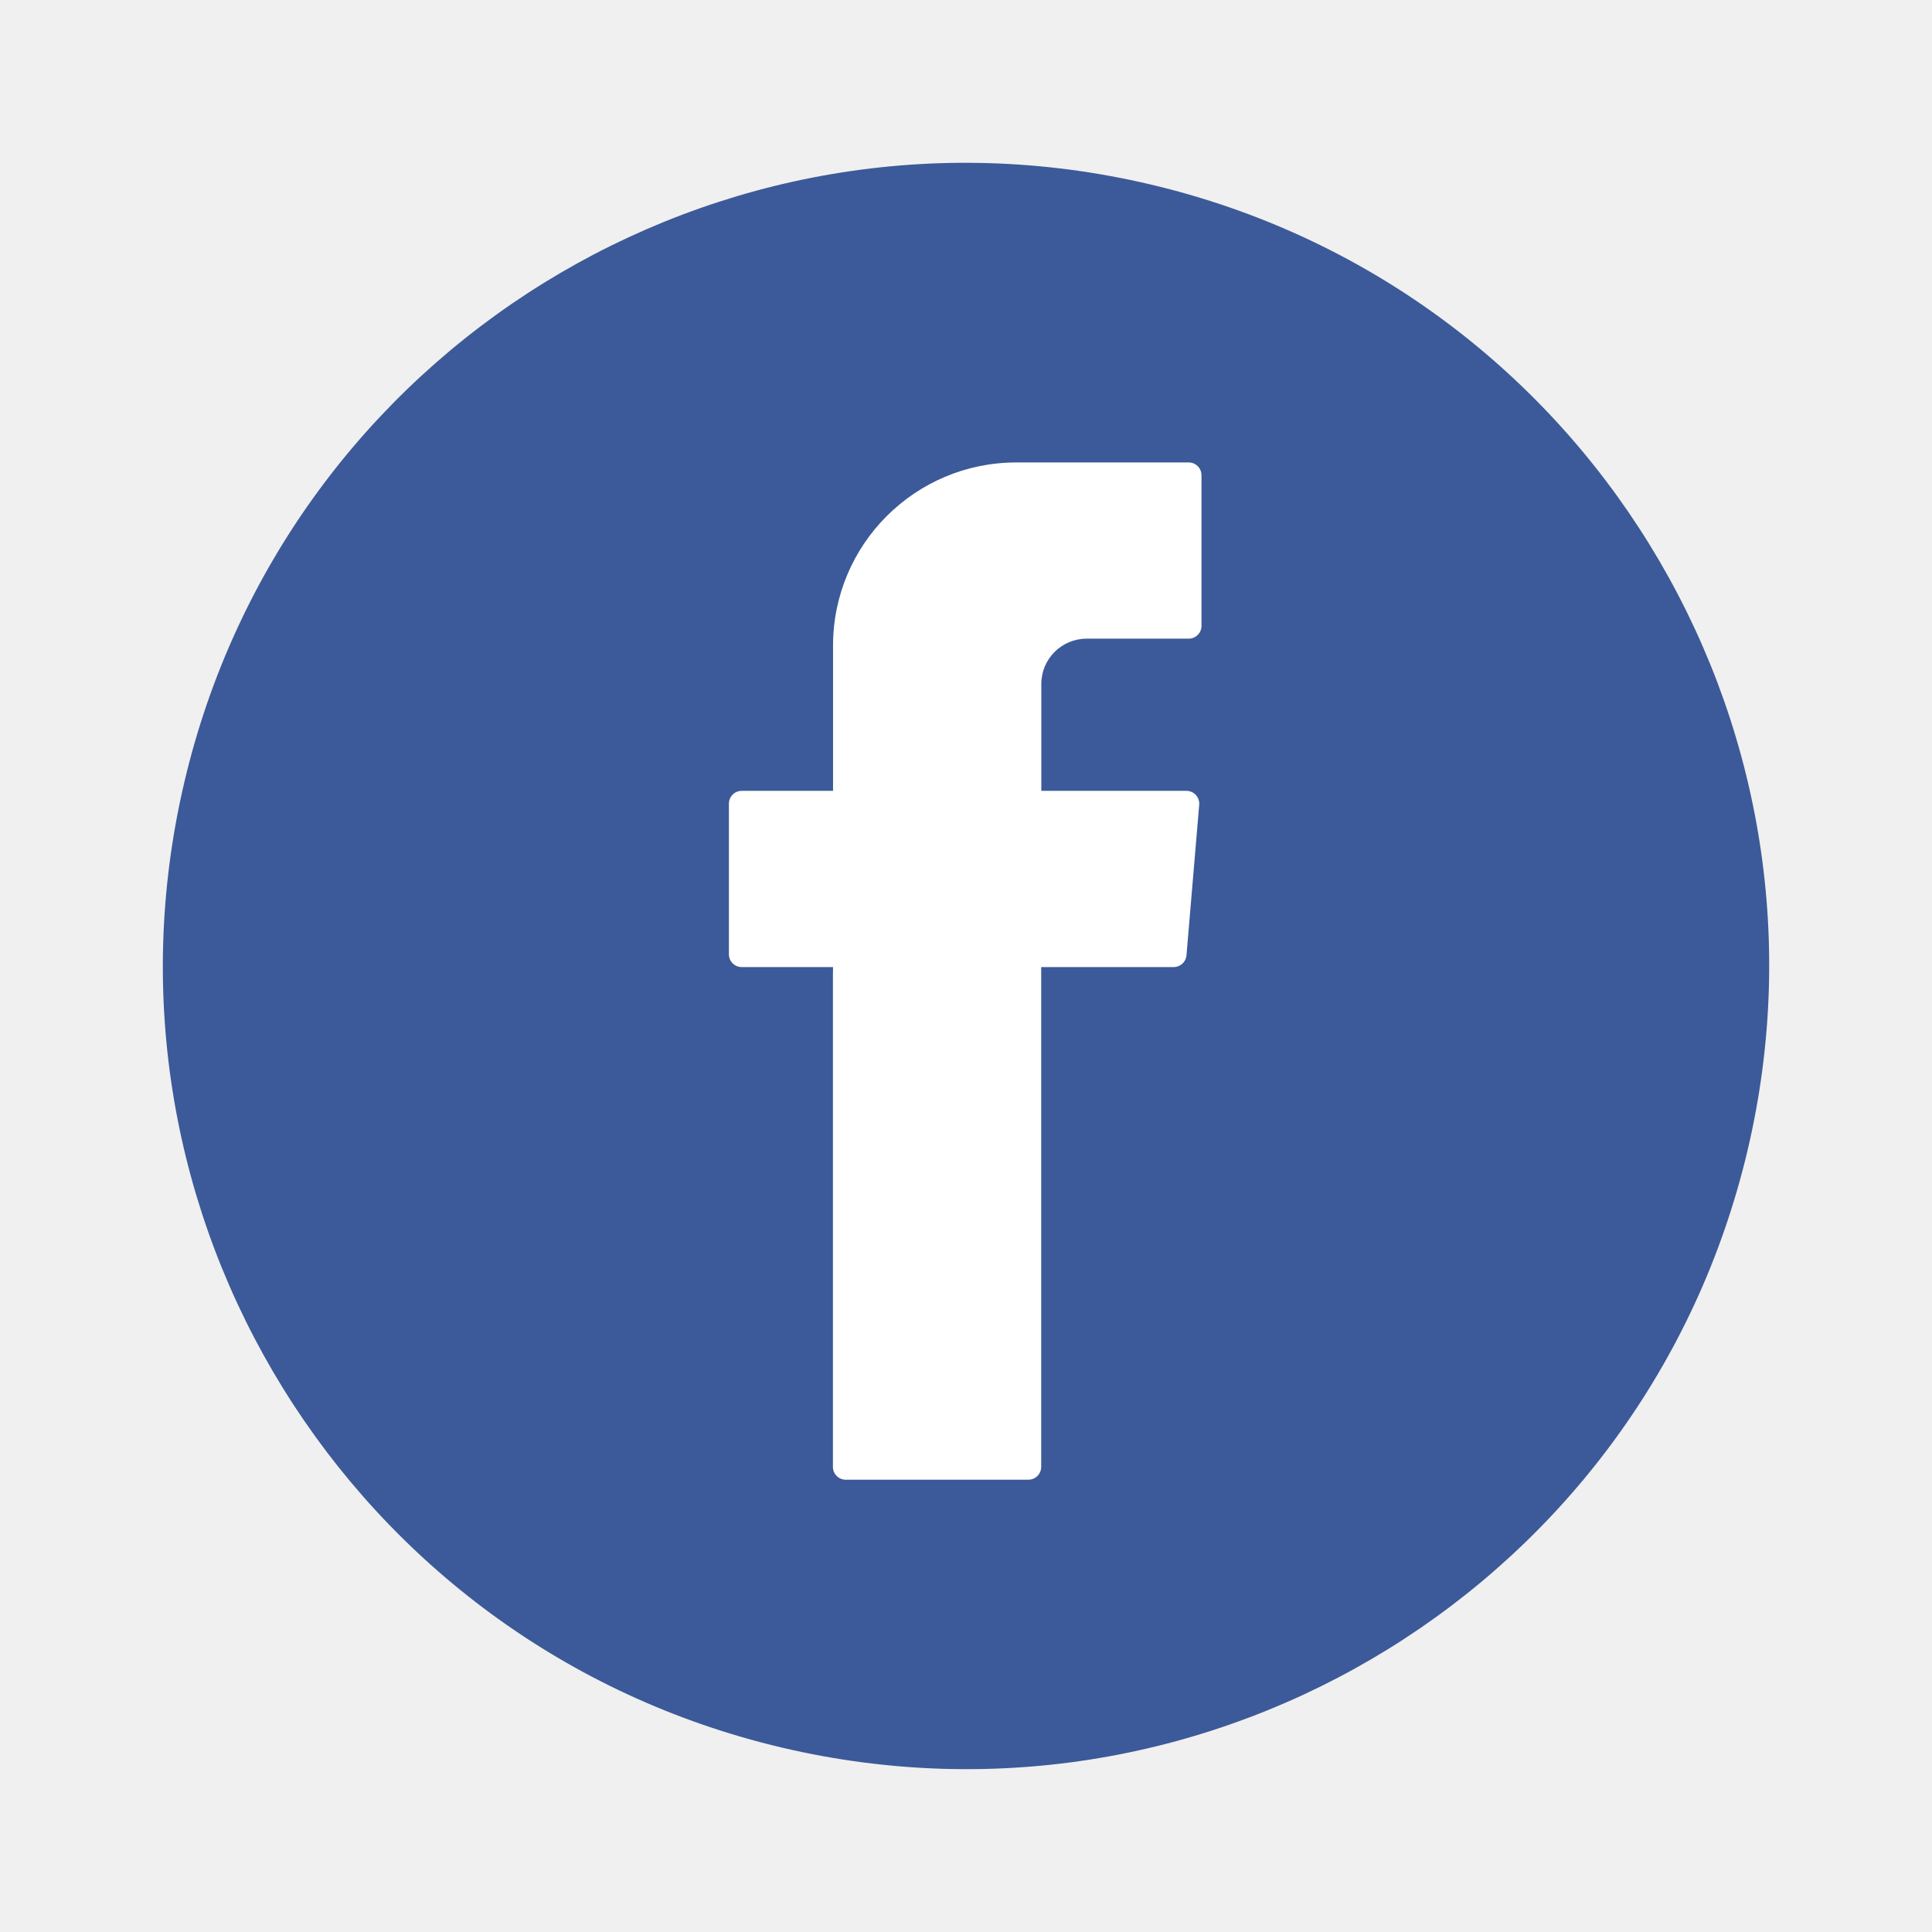
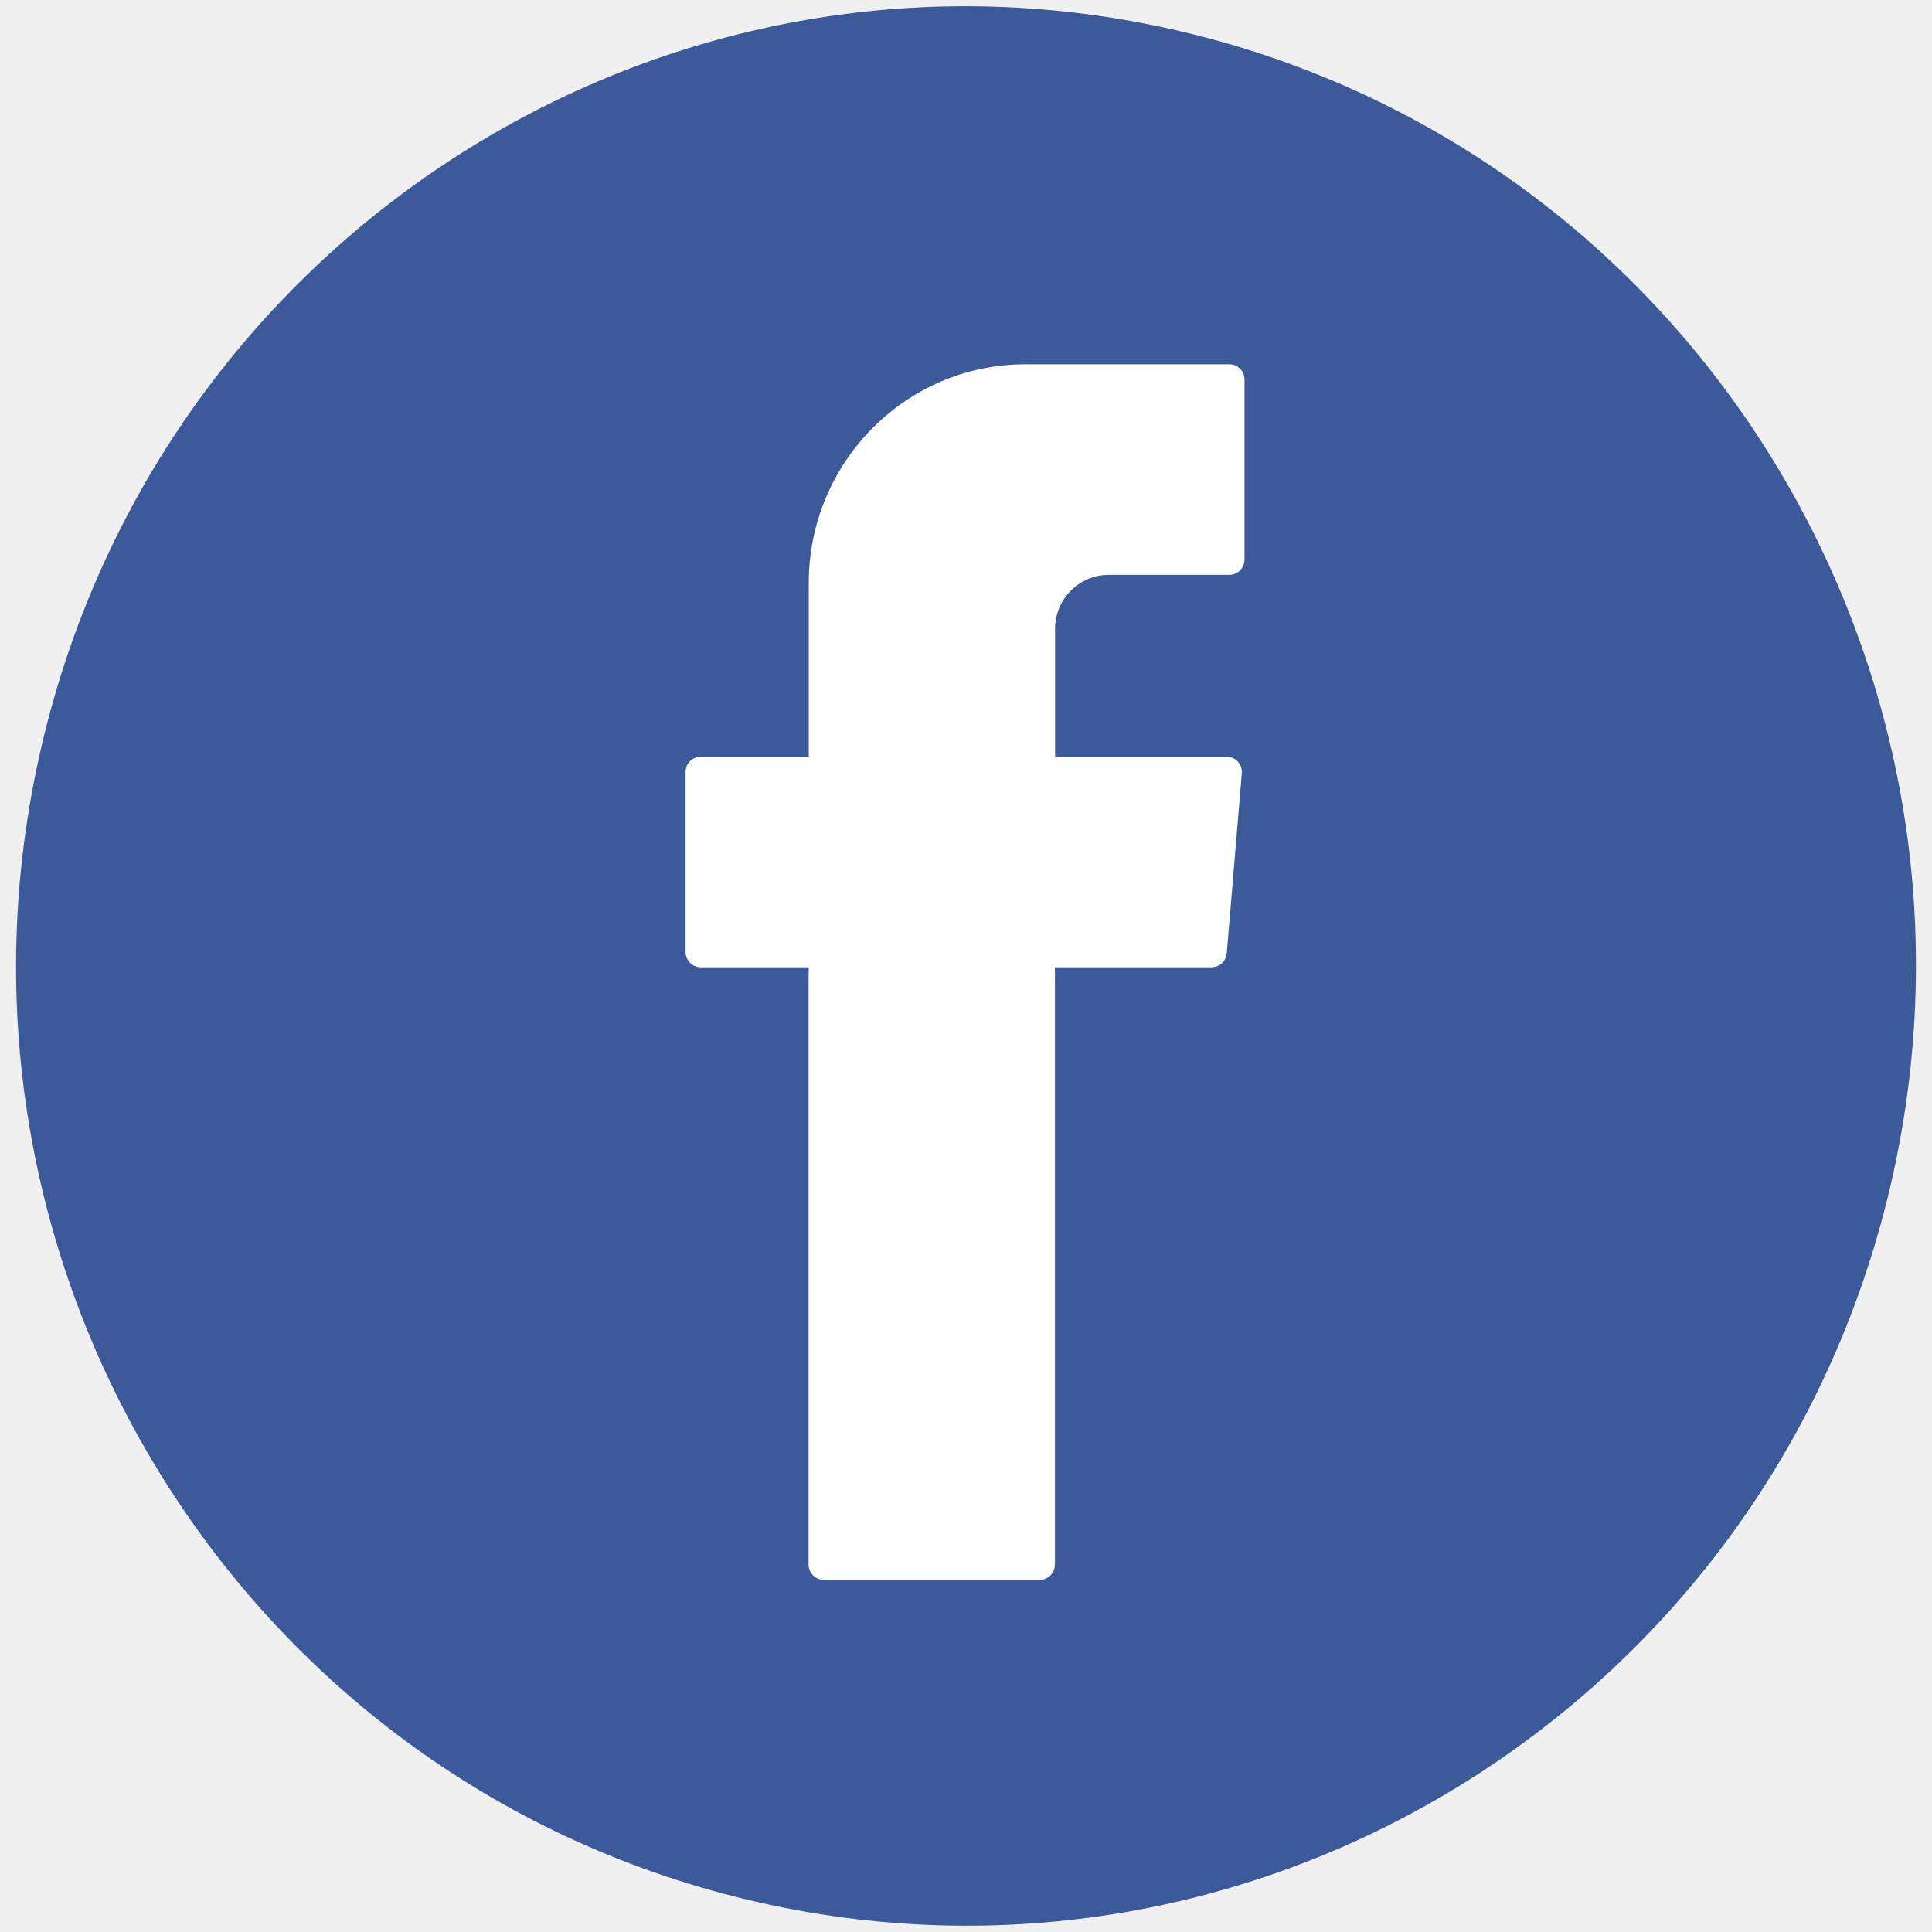
- <svg xmlns="http://www.w3.org/2000/svg" width="78.721" height="78.721" viewBox="0 0 78.721 78.721">
+ <svg xmlns="http://www.w3.org/2000/svg" width="78.721" height="78.721" viewBox="0 0 78.721 78.721" version="1.1" id="svg840">
+   <defs id="defs844" />
  <g id="Group_179" data-name="Group 179" transform="translate(-2332.85 -1993.463)">
    <path id="Path_731" data-name="Path 731" d="M2371.543,2034.679l-.066-.47a6.421,6.421,0,0,1,.414-2.836l.463.4c1.024.846.165,1.949.4,2.9-.132.008-.263.012-.4.013Z" fill="#a2b1ce" />
    <path id="Path_732" data-name="Path 732" d="M2372.939,2032.274q-.321.8-.643,1.6c-.288-.563-1.844-1.124,0-1.691Z" fill="#e8ecf3" />
    <path id="Path_733" data-name="Path 733" d="M2371.585,2031.363l.812.009q.2.624.4,1.247c-.442.292-.019.554.029.829l-.429.432a.809.809,0,0,0-.416.818C2371.153,2033.668,2371.731,2032.473,2371.585,2031.363Z" fill="#a7b5d1" />
-     <g id="Group_239" data-name="Group 239">
-       <circle id="Ellipse_170" data-name="Ellipse 170" cx="32.719" cy="32.719" r="32.719" transform="translate(2332.85 2057.149) rotate(-76.717)" fill="#3c5a99" />
-       <path id="Path_734" data-name="Path 734" d="M2366.788,2033.194v20.039a.522.522,0,0,0,.522.522h7.442a.522.522,0,0,0,.522-.522v-20.366h5.4a.521.521,0,0,0,.52-.478l.519-6.136a.522.522,0,0,0-.52-.566h-5.914v-4.354a1.847,1.847,0,0,1,1.847-1.847h4.158a.522.522,0,0,0,.522-.522v-6.136a.522.522,0,0,0-.522-.522h-7.025a7.466,7.466,0,0,0-7.466,7.465v5.916h-3.721a.522.522,0,0,0-.522.522v6.136a.522.522,0,0,0,.522.522h3.721Z" fill="#fff" fill-rule="evenodd" />
+     <g id="Group_239" data-name="Group 239" transform="matrix(1.182732,0,0,1.194914,-433.479,-396.226)">
+       <circle id="Ellipse_170" data-name="Ellipse 170" cx="32.719" cy="32.719" r="32.719" transform="rotate(-76.717,2466.096,-445.2793)" fill="#3c5a99" />
+       <path id="Path_734" data-name="Path 734" d="m 2366.788,2033.194 v 20.039 a 0.522,0.522 0 0 0 0.522,0.522 h 7.442 a 0.522,0.522 0 0 0 0.522,-0.522 v -20.366 h 5.4 a 0.521,0.521 0 0 0 0.52,-0.478 l 0.519,-6.136 a 0.522,0.522 0 0 0 -0.52,-0.566 h -5.914 v -4.354 a 1.847,1.847 0 0 1 1.847,-1.847 h 4.158 a 0.522,0.522 0 0 0 0.522,-0.522 v -6.136 a 0.522,0.522 0 0 0 -0.522,-0.522 h -7.025 a 7.466,7.466 0 0 0 -7.466,7.465 v 5.916 h -3.721 a 0.522,0.522 0 0 0 -0.522,0.522 v 6.136 a 0.522,0.522 0 0 0 0.522,0.522 h 3.721 z" fill="#ffffff" fill-rule="evenodd" />
    </g>
  </g>
</svg>
